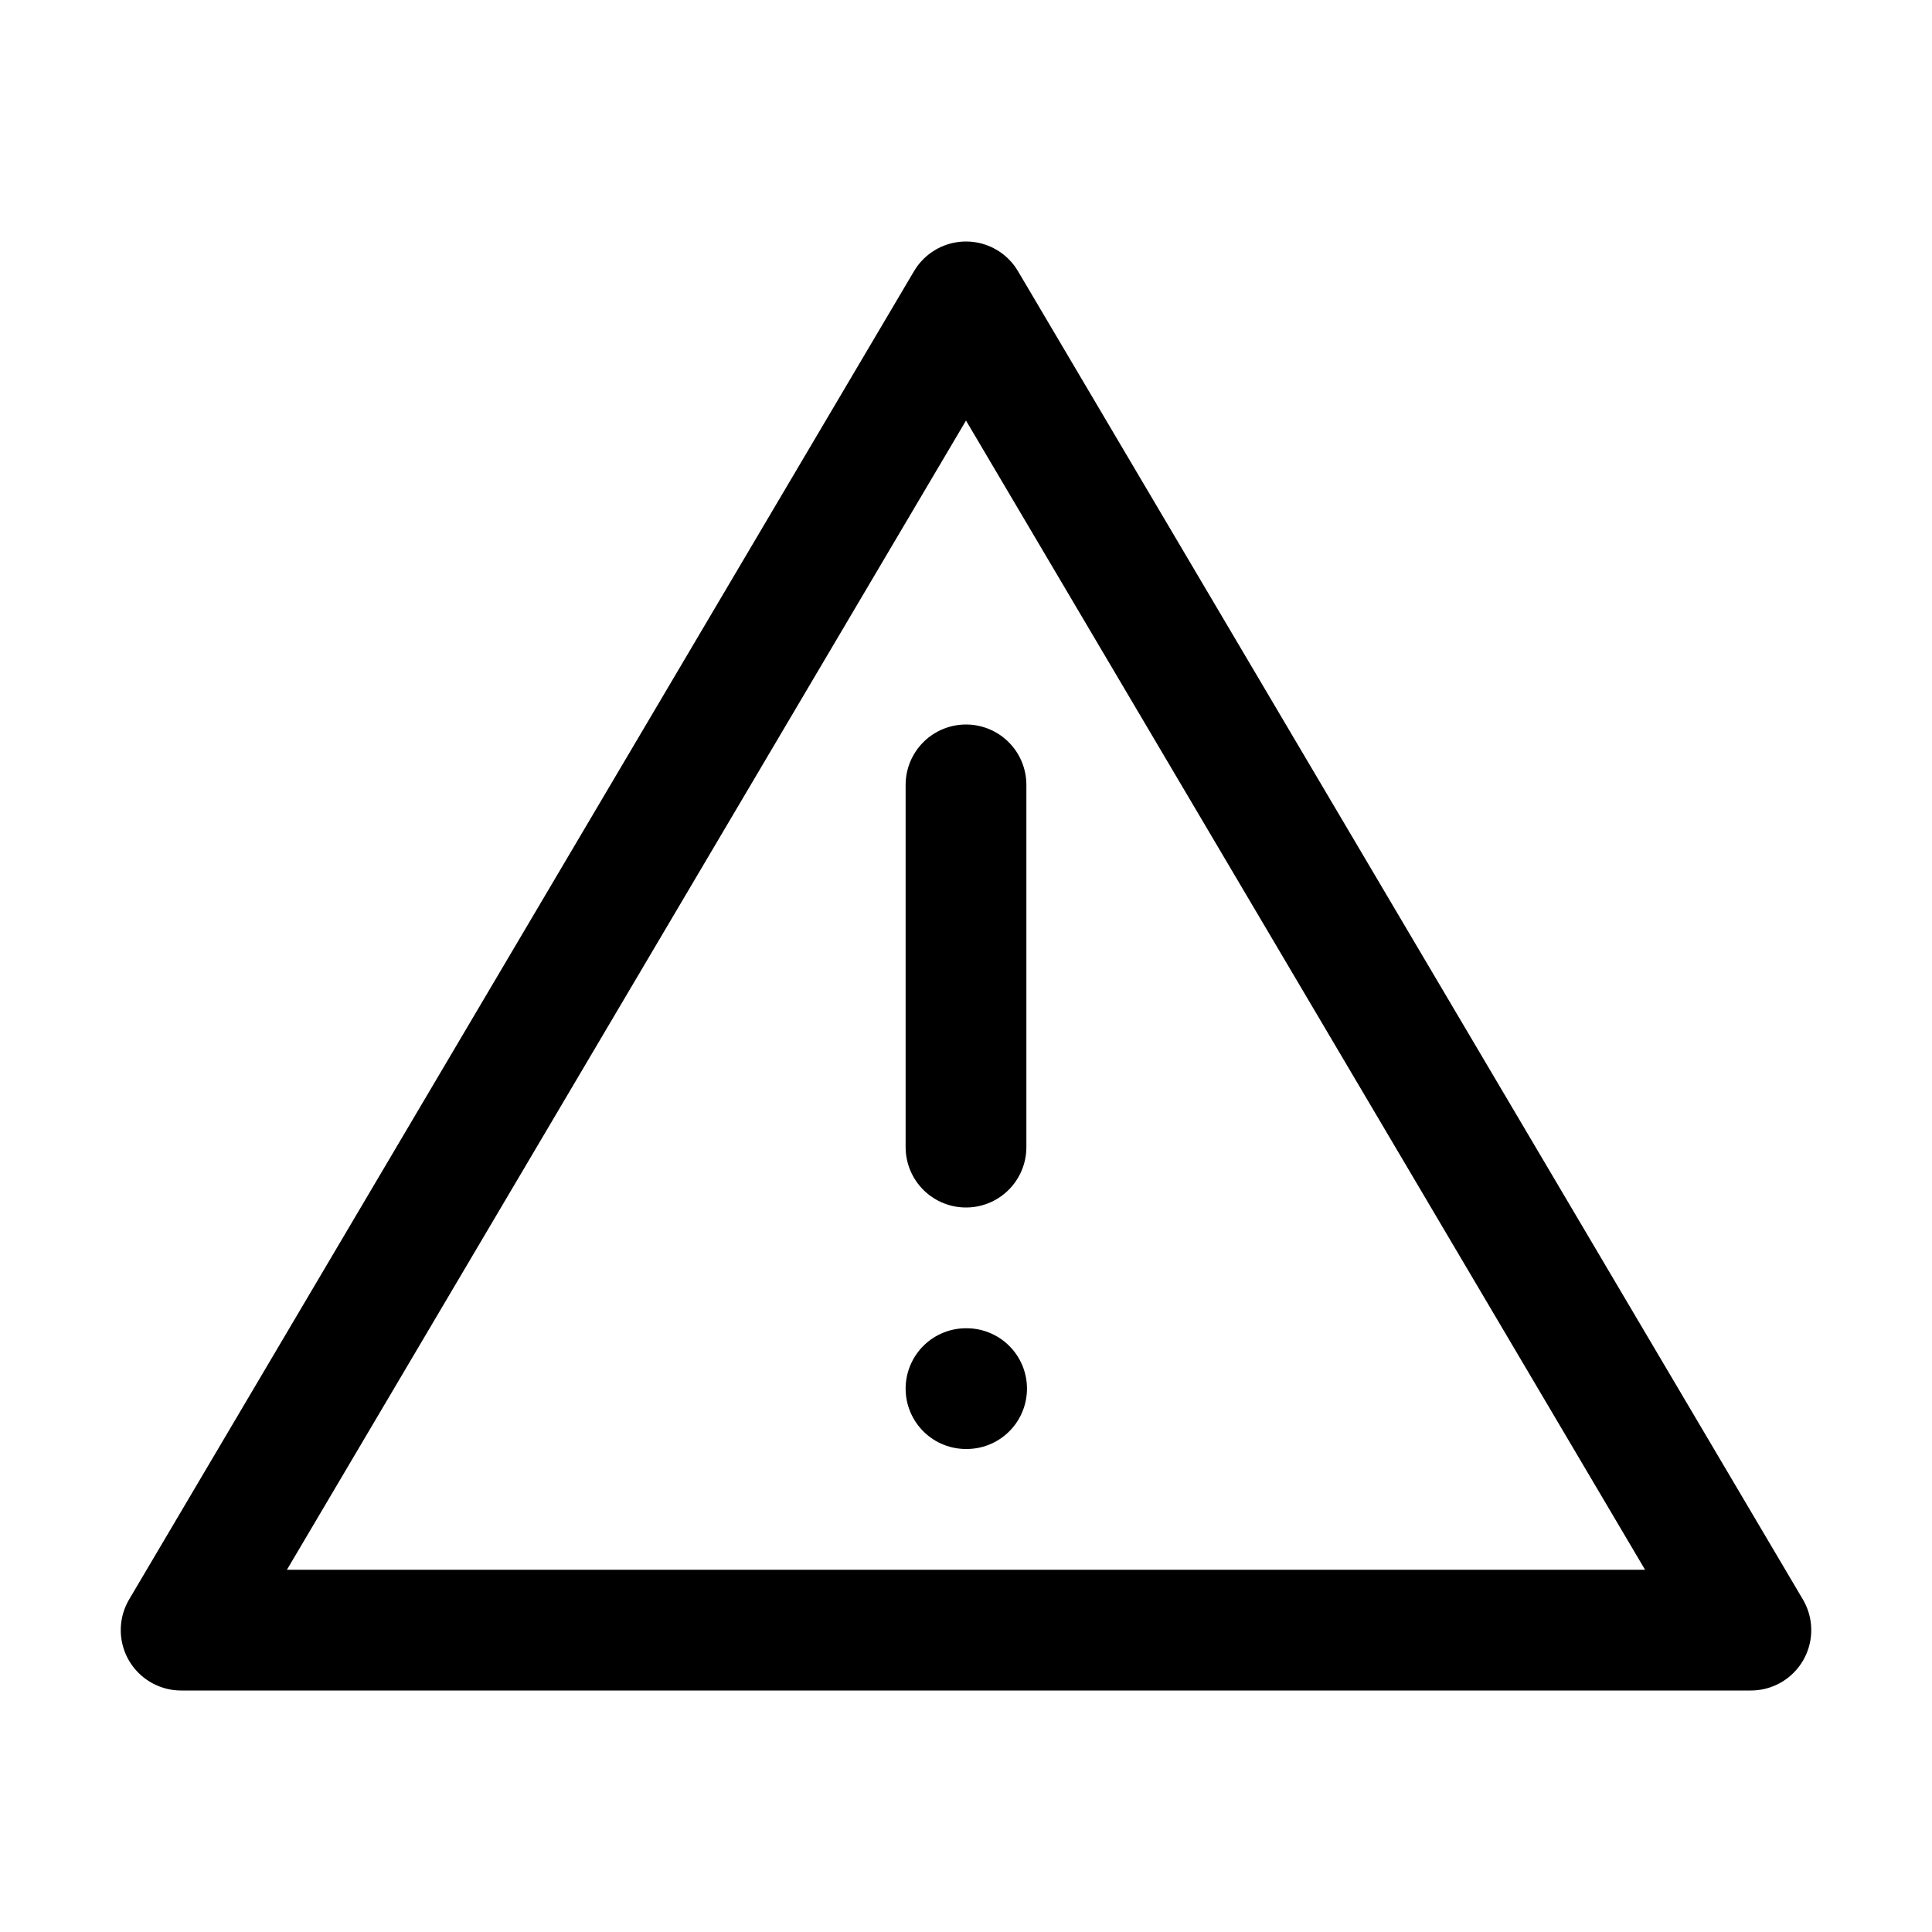
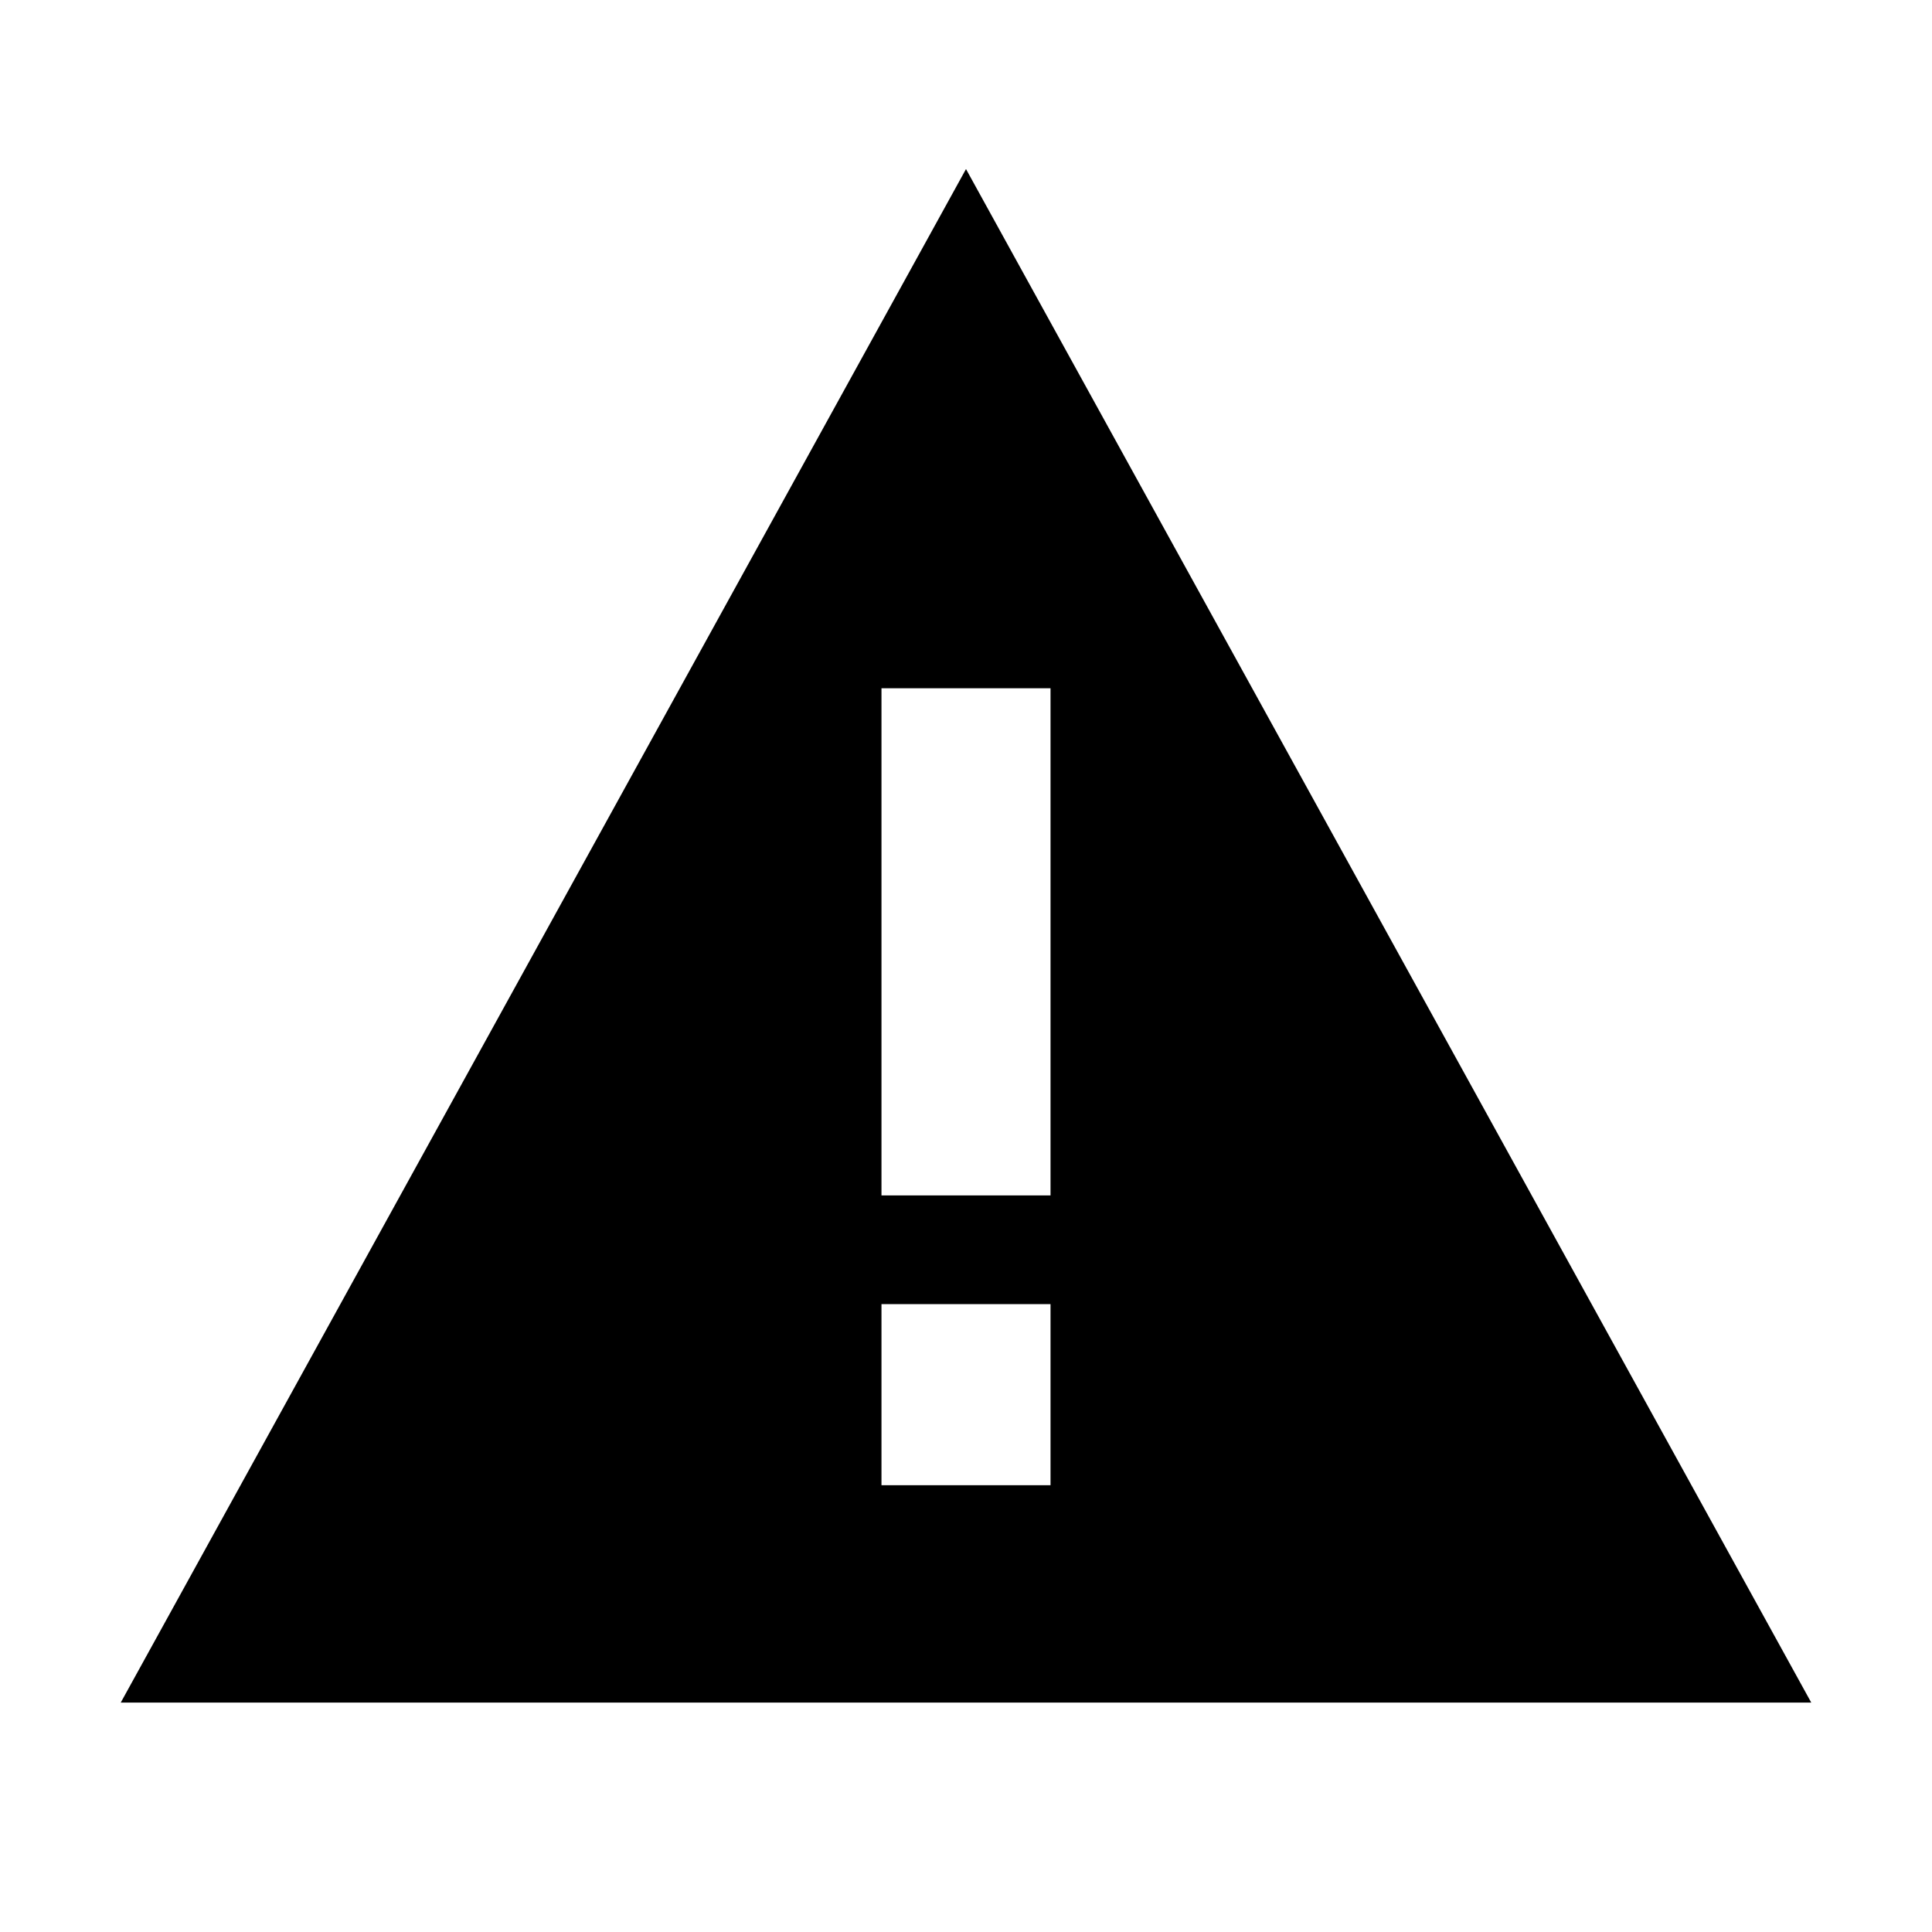
- <svg xmlns="http://www.w3.org/2000/svg" viewBox="0 0 32 32" width="32" height="32" fill="none" stroke="currentColor" stroke-width="2" stroke-linecap="round" stroke-linejoin="round">
-   <path d="M16 5 29 27H3z" />
-   <path d="M16 13v6M16 23h.01" />
+ <svg xmlns="http://www.w3.org/2000/svg" viewBox="0 0 32 32" width="32" height="32" fill="currentColor" fill-rule="evenodd">
+   <path d="M16 2.8l14 25.4H2zM14.6 11.4h2.8v8.4h-2.8zM14.6 21.6h2.8v3h-2.8z" />
</svg>
